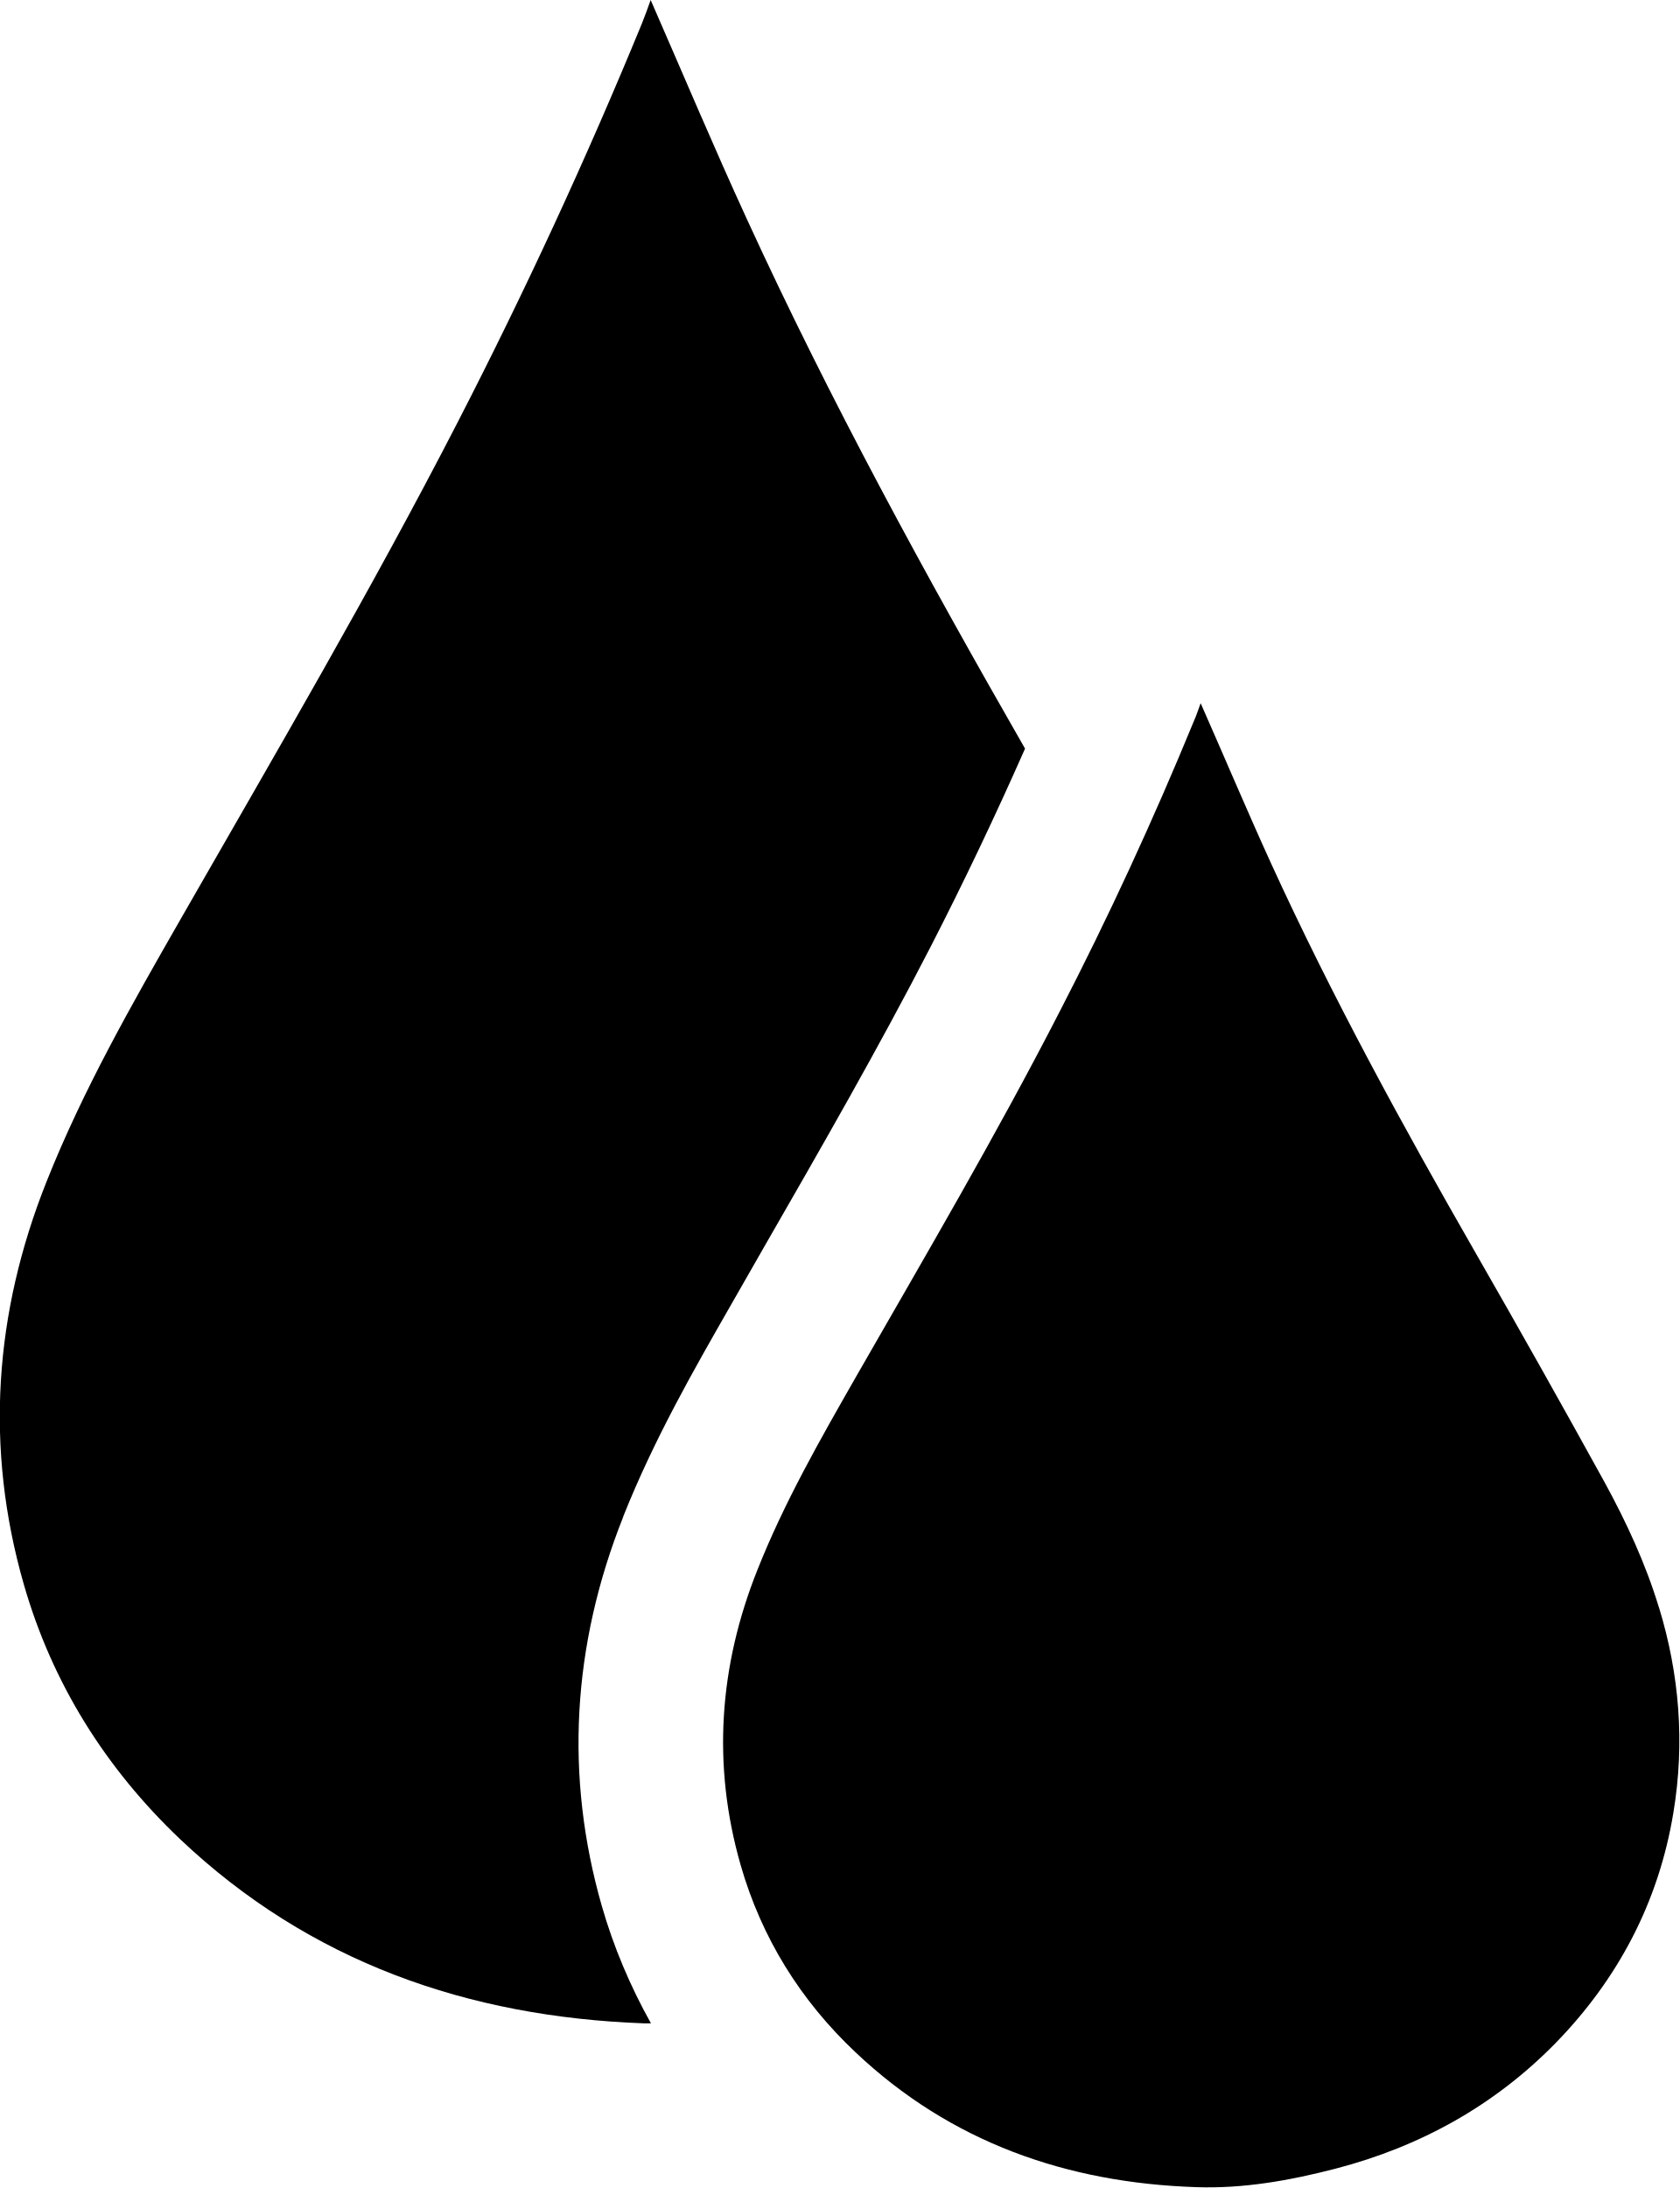
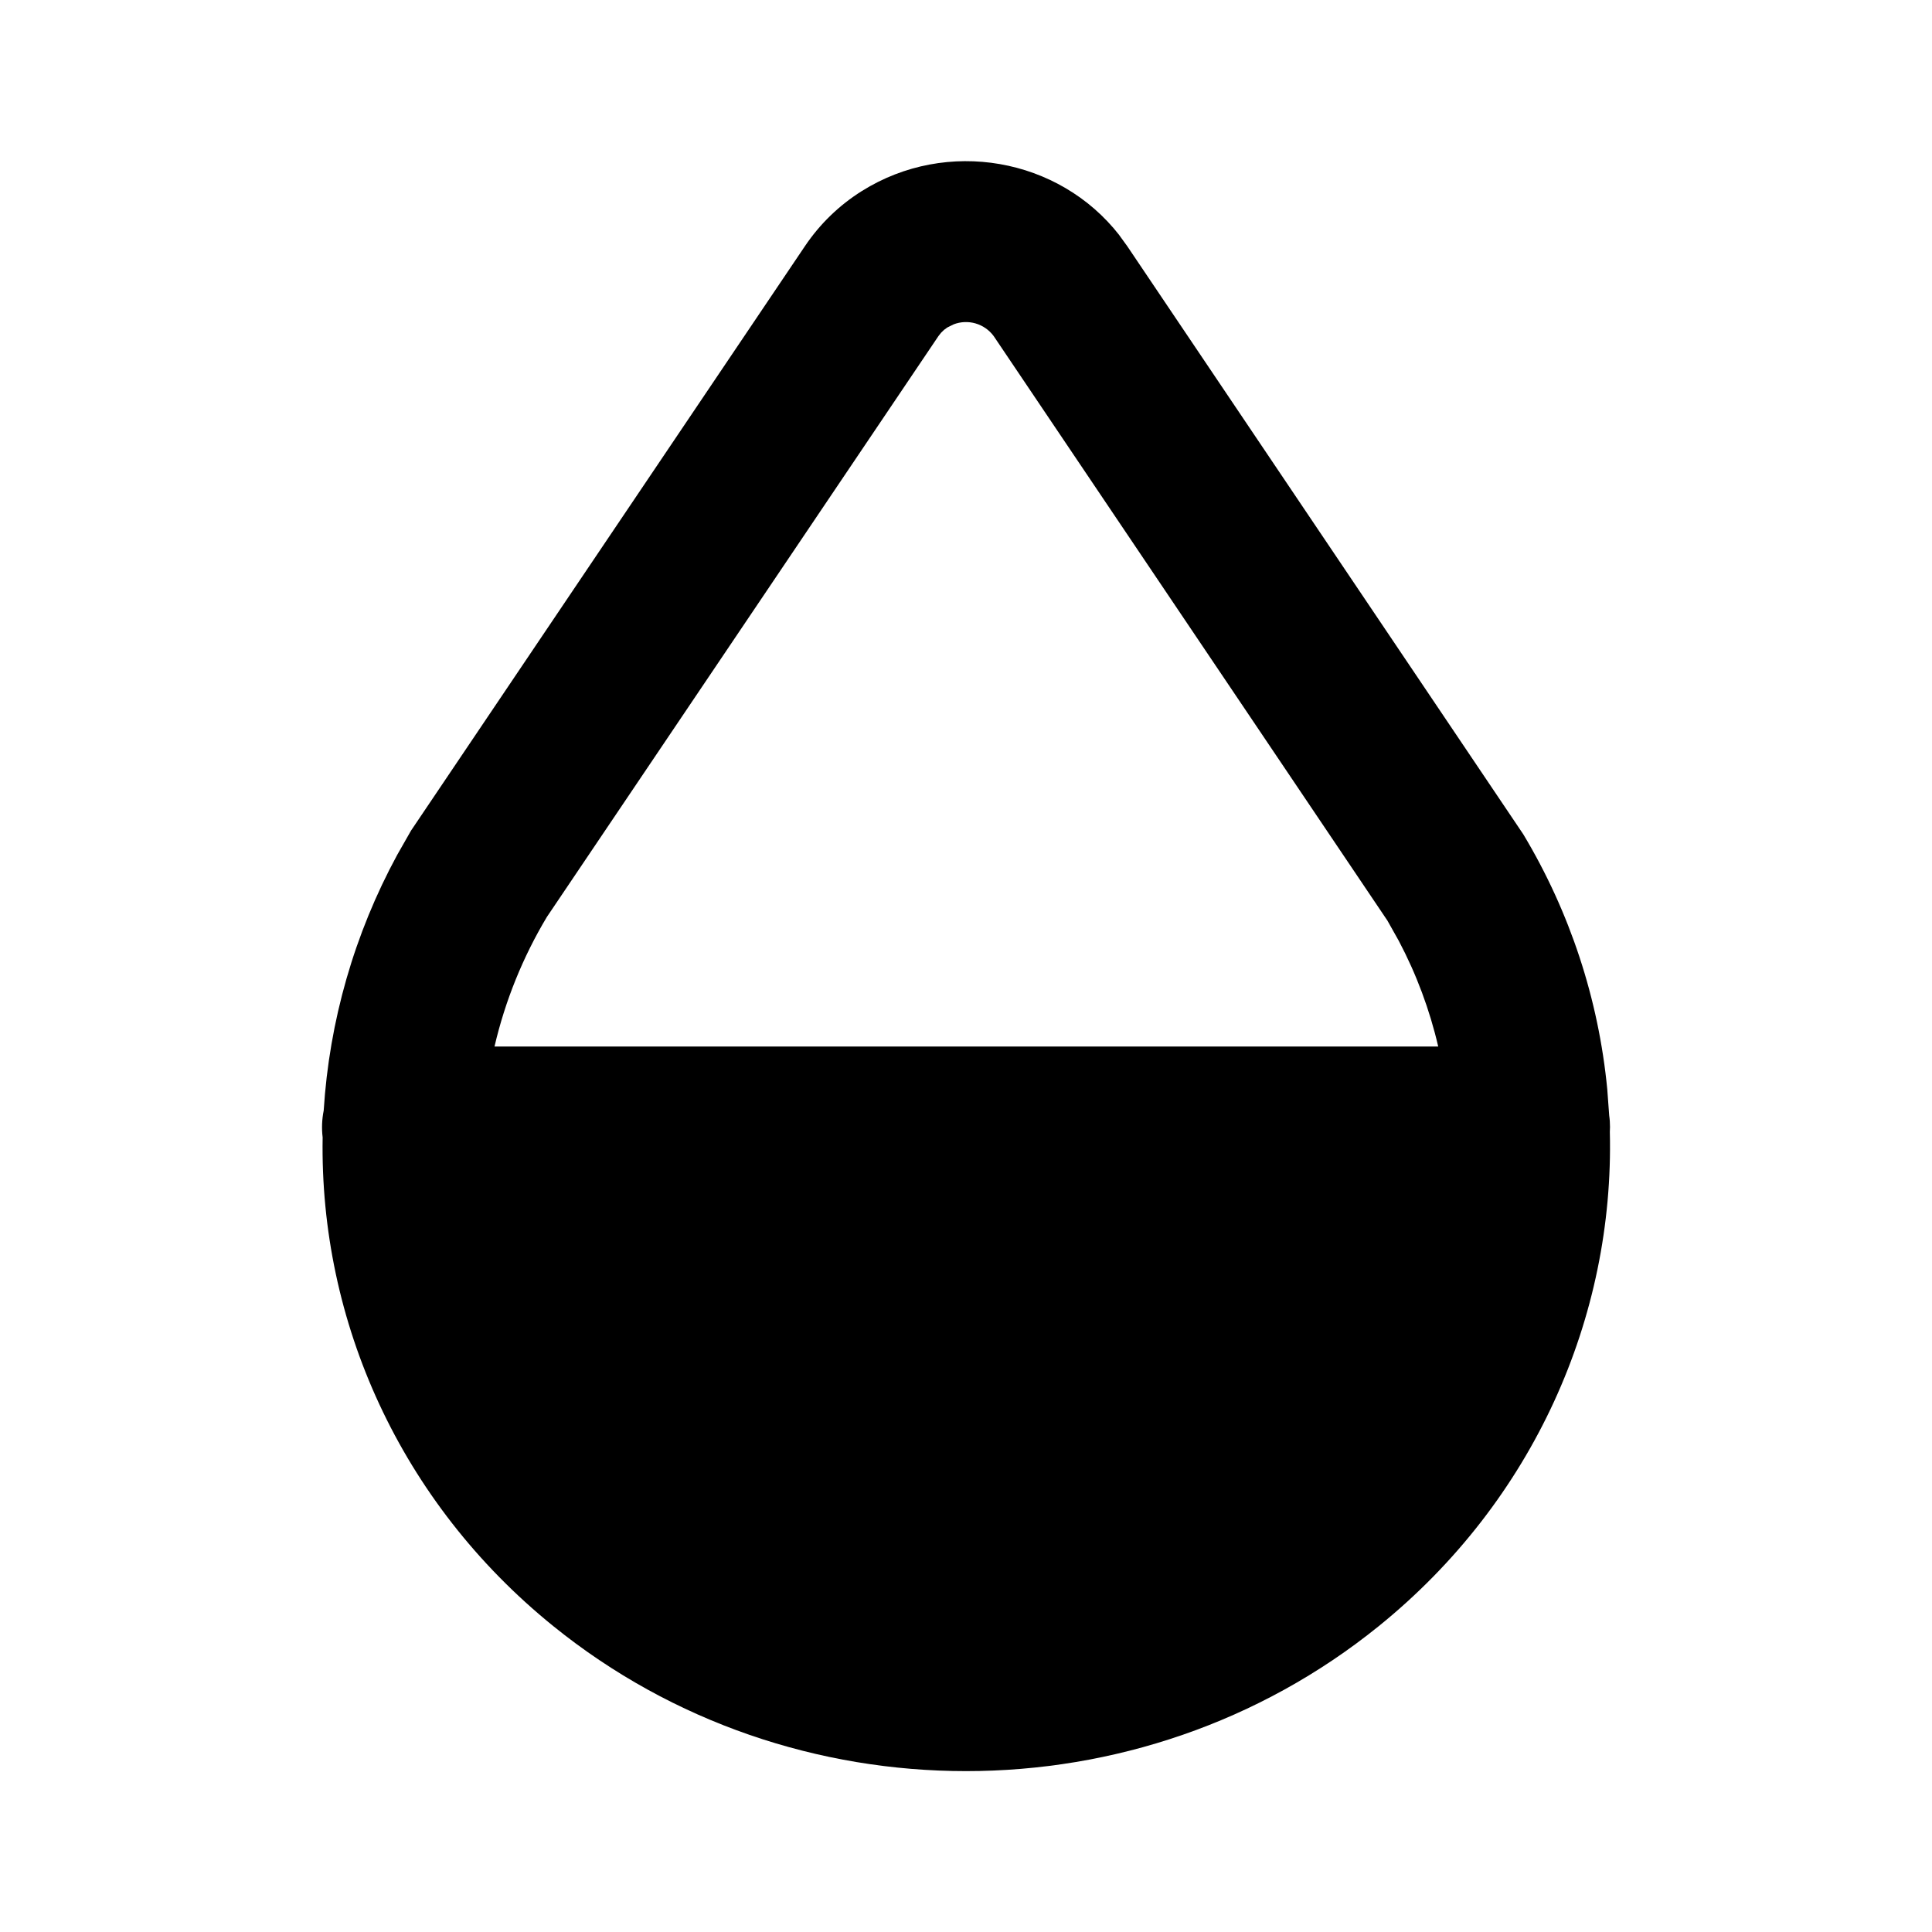
- <svg xmlns="http://www.w3.org/2000/svg" id="Calque_2" data-name="Calque 2" viewBox="0 0 58.05 75.61">
-   <defs>
-     <style>
-             .cls-1 {
- 
-             }
-         </style>
-   </defs>
-   <g id="Calque_1-2" data-name="Calque 1">
-     <g>
-       <path class="cls-1" d="m21.54,52.41c1.08-2.71,2.48-5.14,3.71-7.29l1.15-2.01c1.95-3.39,3.97-6.9,5.77-10.4,1.15-2.24,2.24-4.53,3.26-6.84-3.43-5.98-6.74-12.03-9.62-18.31-1.14-2.48-2.2-5-3.32-7.56-.1.28-.2.56-.31.83-1.92,4.67-4.04,9.25-6.35,13.74-3,5.83-6.32,11.49-9.58,17.18-1.69,2.95-3.38,5.91-4.64,9.08-1.81,4.54-2.14,9.2-.79,13.91.98,3.42,2.83,6.37,5.41,8.82,4.48,4.24,9.95,6.14,16.03,6.36.08,0,.16,0,.24,0-.71-1.27-1.29-2.63-1.7-4.06-1.28-4.47-1.03-8.99.74-13.44Z" />
-       <path class="cls-1" d="m57.34,55.55c-.46-1.52-1.13-2.96-1.89-4.35-1.46-2.65-2.94-5.28-4.45-7.91-2.52-4.39-4.95-8.83-7.06-13.44-.83-1.82-1.61-3.67-2.44-5.55-.08.21-.14.41-.23.61-1.41,3.43-2.96,6.79-4.66,10.08-2.2,4.28-4.64,8.43-7.03,12.6-1.24,2.17-2.48,4.34-3.4,6.66-1.33,3.33-1.57,6.75-.58,10.2.72,2.51,2.07,4.68,3.97,6.47,3.29,3.11,7.3,4.51,11.76,4.66,1.64.06,3.26-.23,4.84-.64,2.92-.76,5.48-2.18,7.58-4.32,2.17-2.22,3.58-4.88,4.09-7.98.4-2.41.21-4.78-.5-7.1Z" />
-     </g>
-   </g>
+ <svg xmlns="http://www.w3.org/2000/svg" width="24" height="24" viewBox="0 0 24 24" fill="currentColor" class="icon icon-tabler icons-tabler-filled icon-tabler-droplet-half-2">
+   <path stroke="none" d="M0 0h24v24H0z" fill="none" />
+   <path d="M13.905 2.923l.098 .135l4.92 7.306a7.566 7.566 0 0 1 1.043 3.167l.024 .326c.007 .047 .01 .094 .01 .143l-.002 .06c.056 2.3 -.944 4.582 -2.87 6.14c-2.969 2.402 -7.286 2.402 -10.255 0c-1.904 -1.54 -2.904 -3.787 -2.865 -6.071a1.052 1.052 0 0 1 .013 -.333a7.66 7.66 0 0 1 .913 -3.176l.172 -.302l4.893 -7.26c.185 -.275 .426 -.509 .709 -.686c1.055 -.66 2.446 -.413 3.197 .55zm-2.06 1.107l-.077 .038l-.041 .03l-.037 .036l-.033 .042l-4.863 7.214a5.607 5.607 0 0 0 -.651 1.61h11.723a5.444 5.444 0 0 0 -.49 -1.313l-.141 -.251l-4.891 -7.261a.428 .428 0 0 0 -.5 -.145z" />
</svg>
